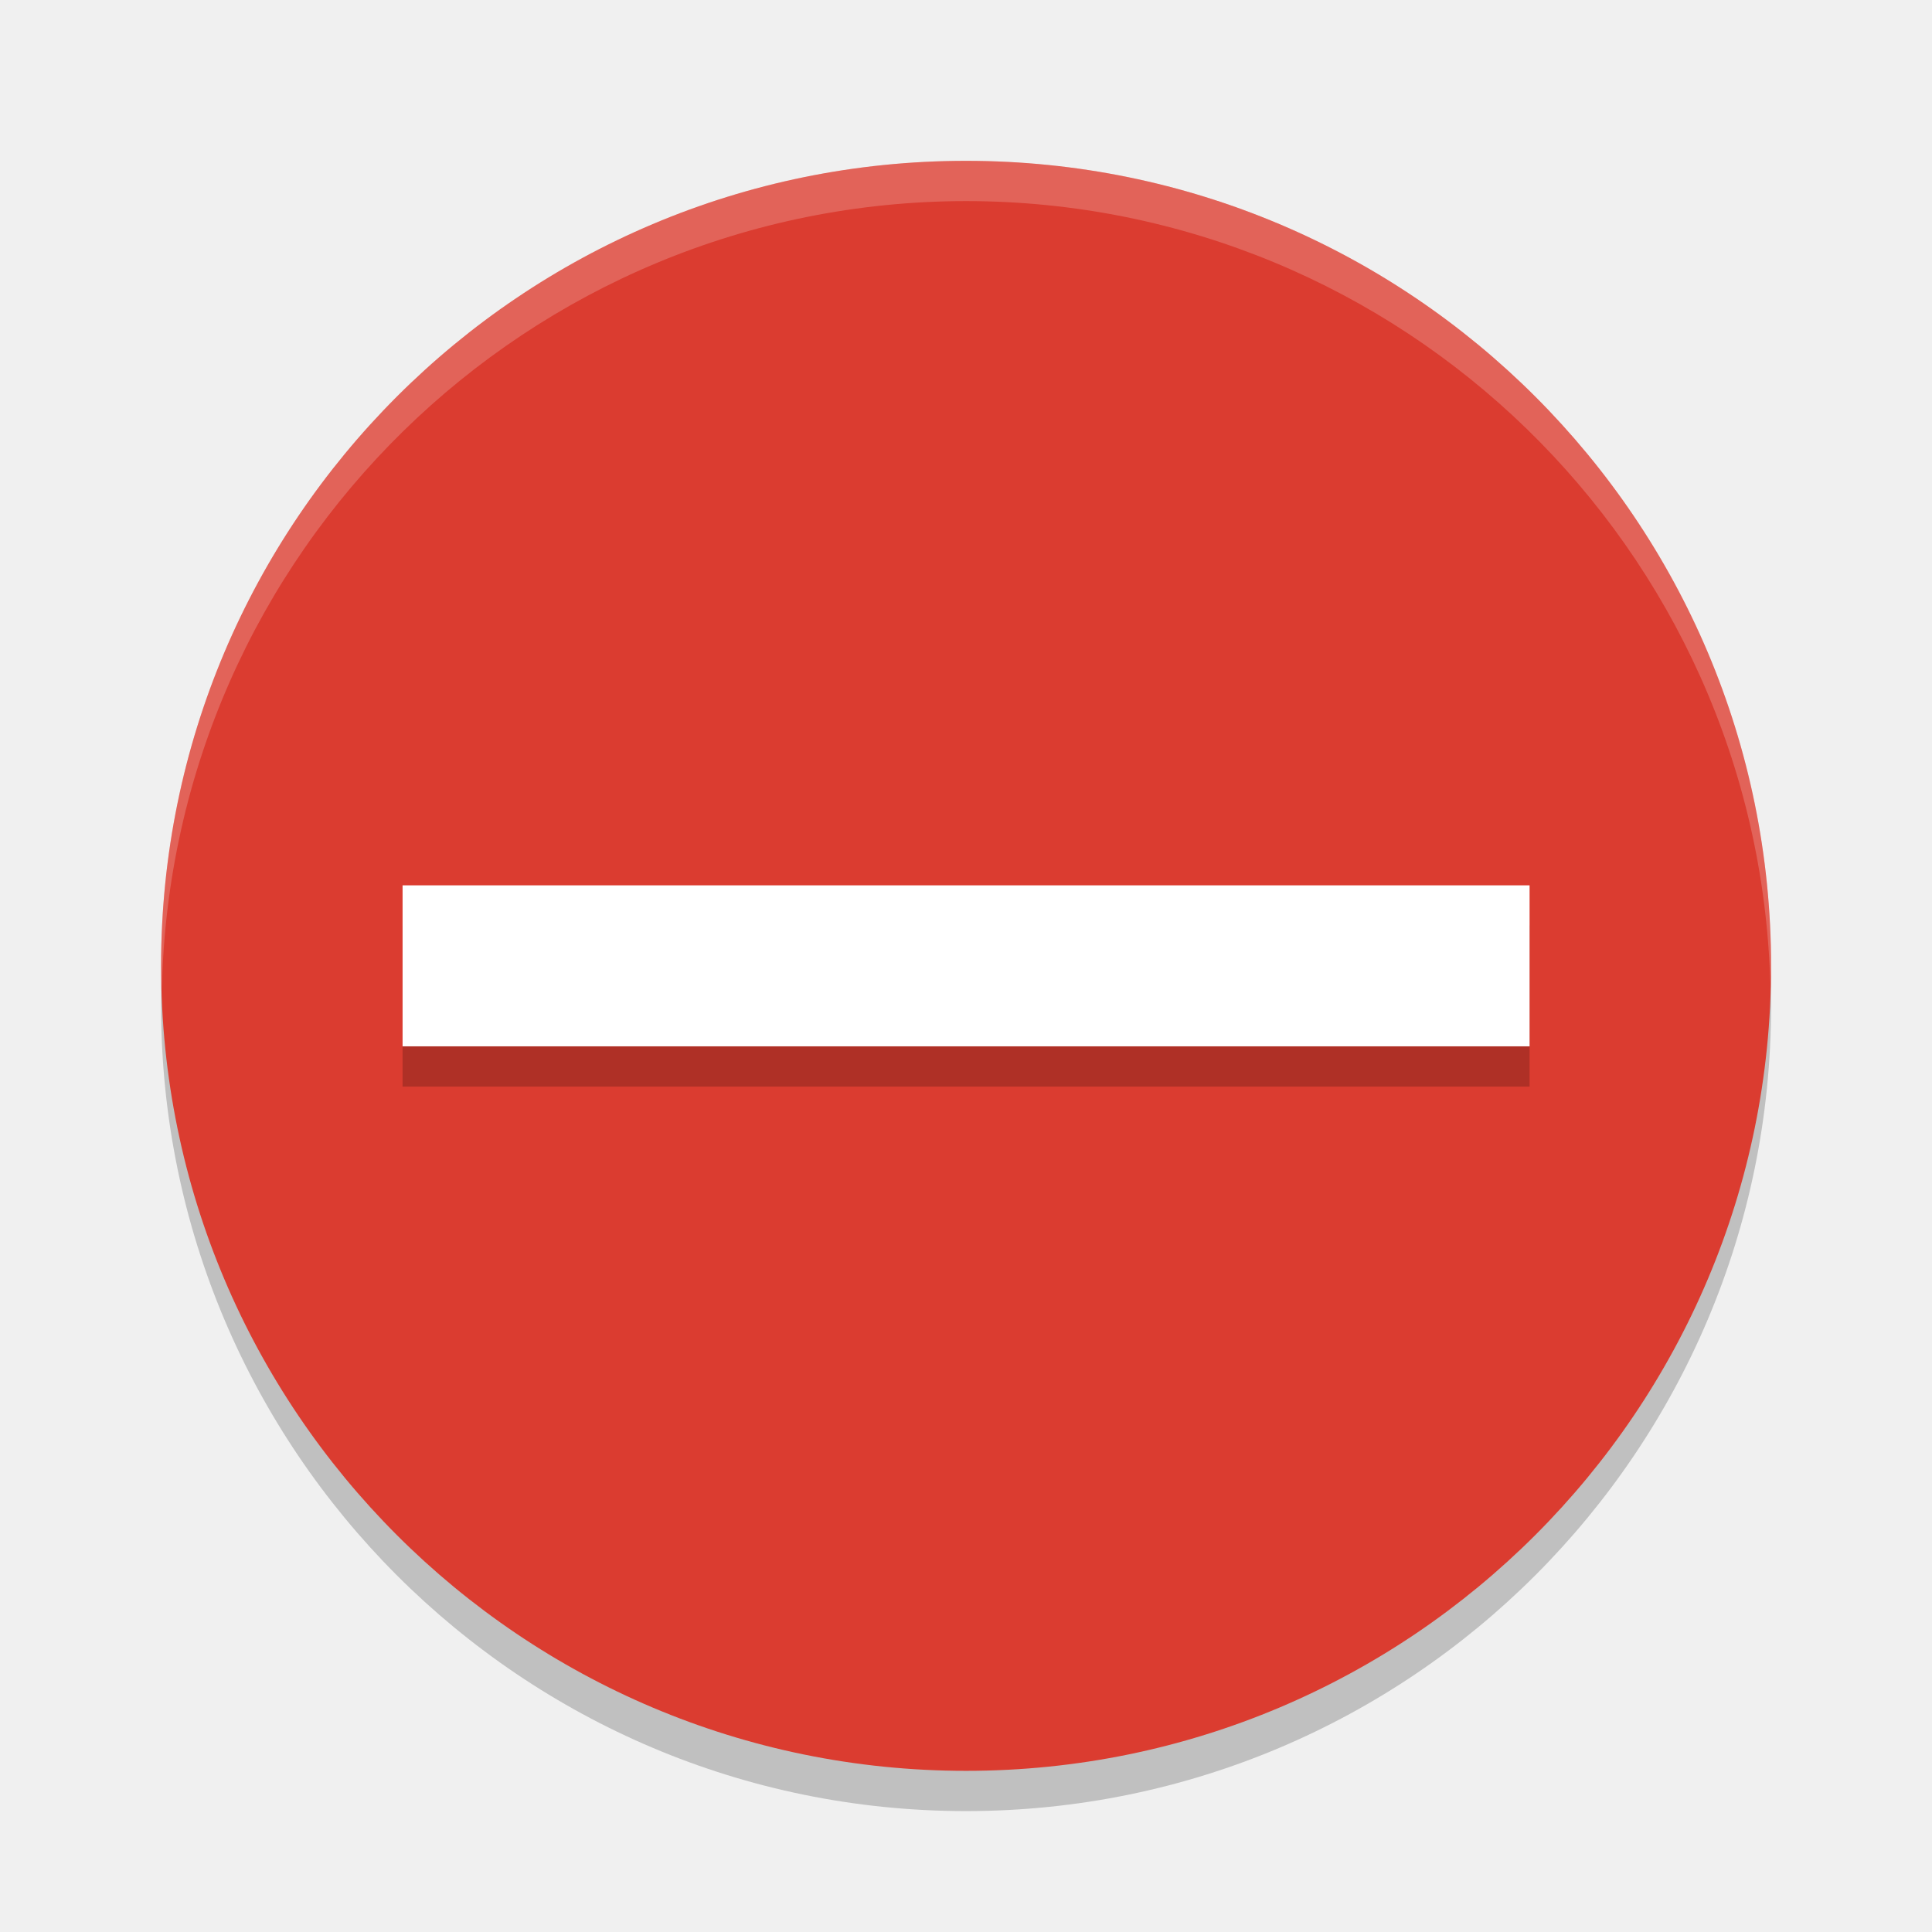
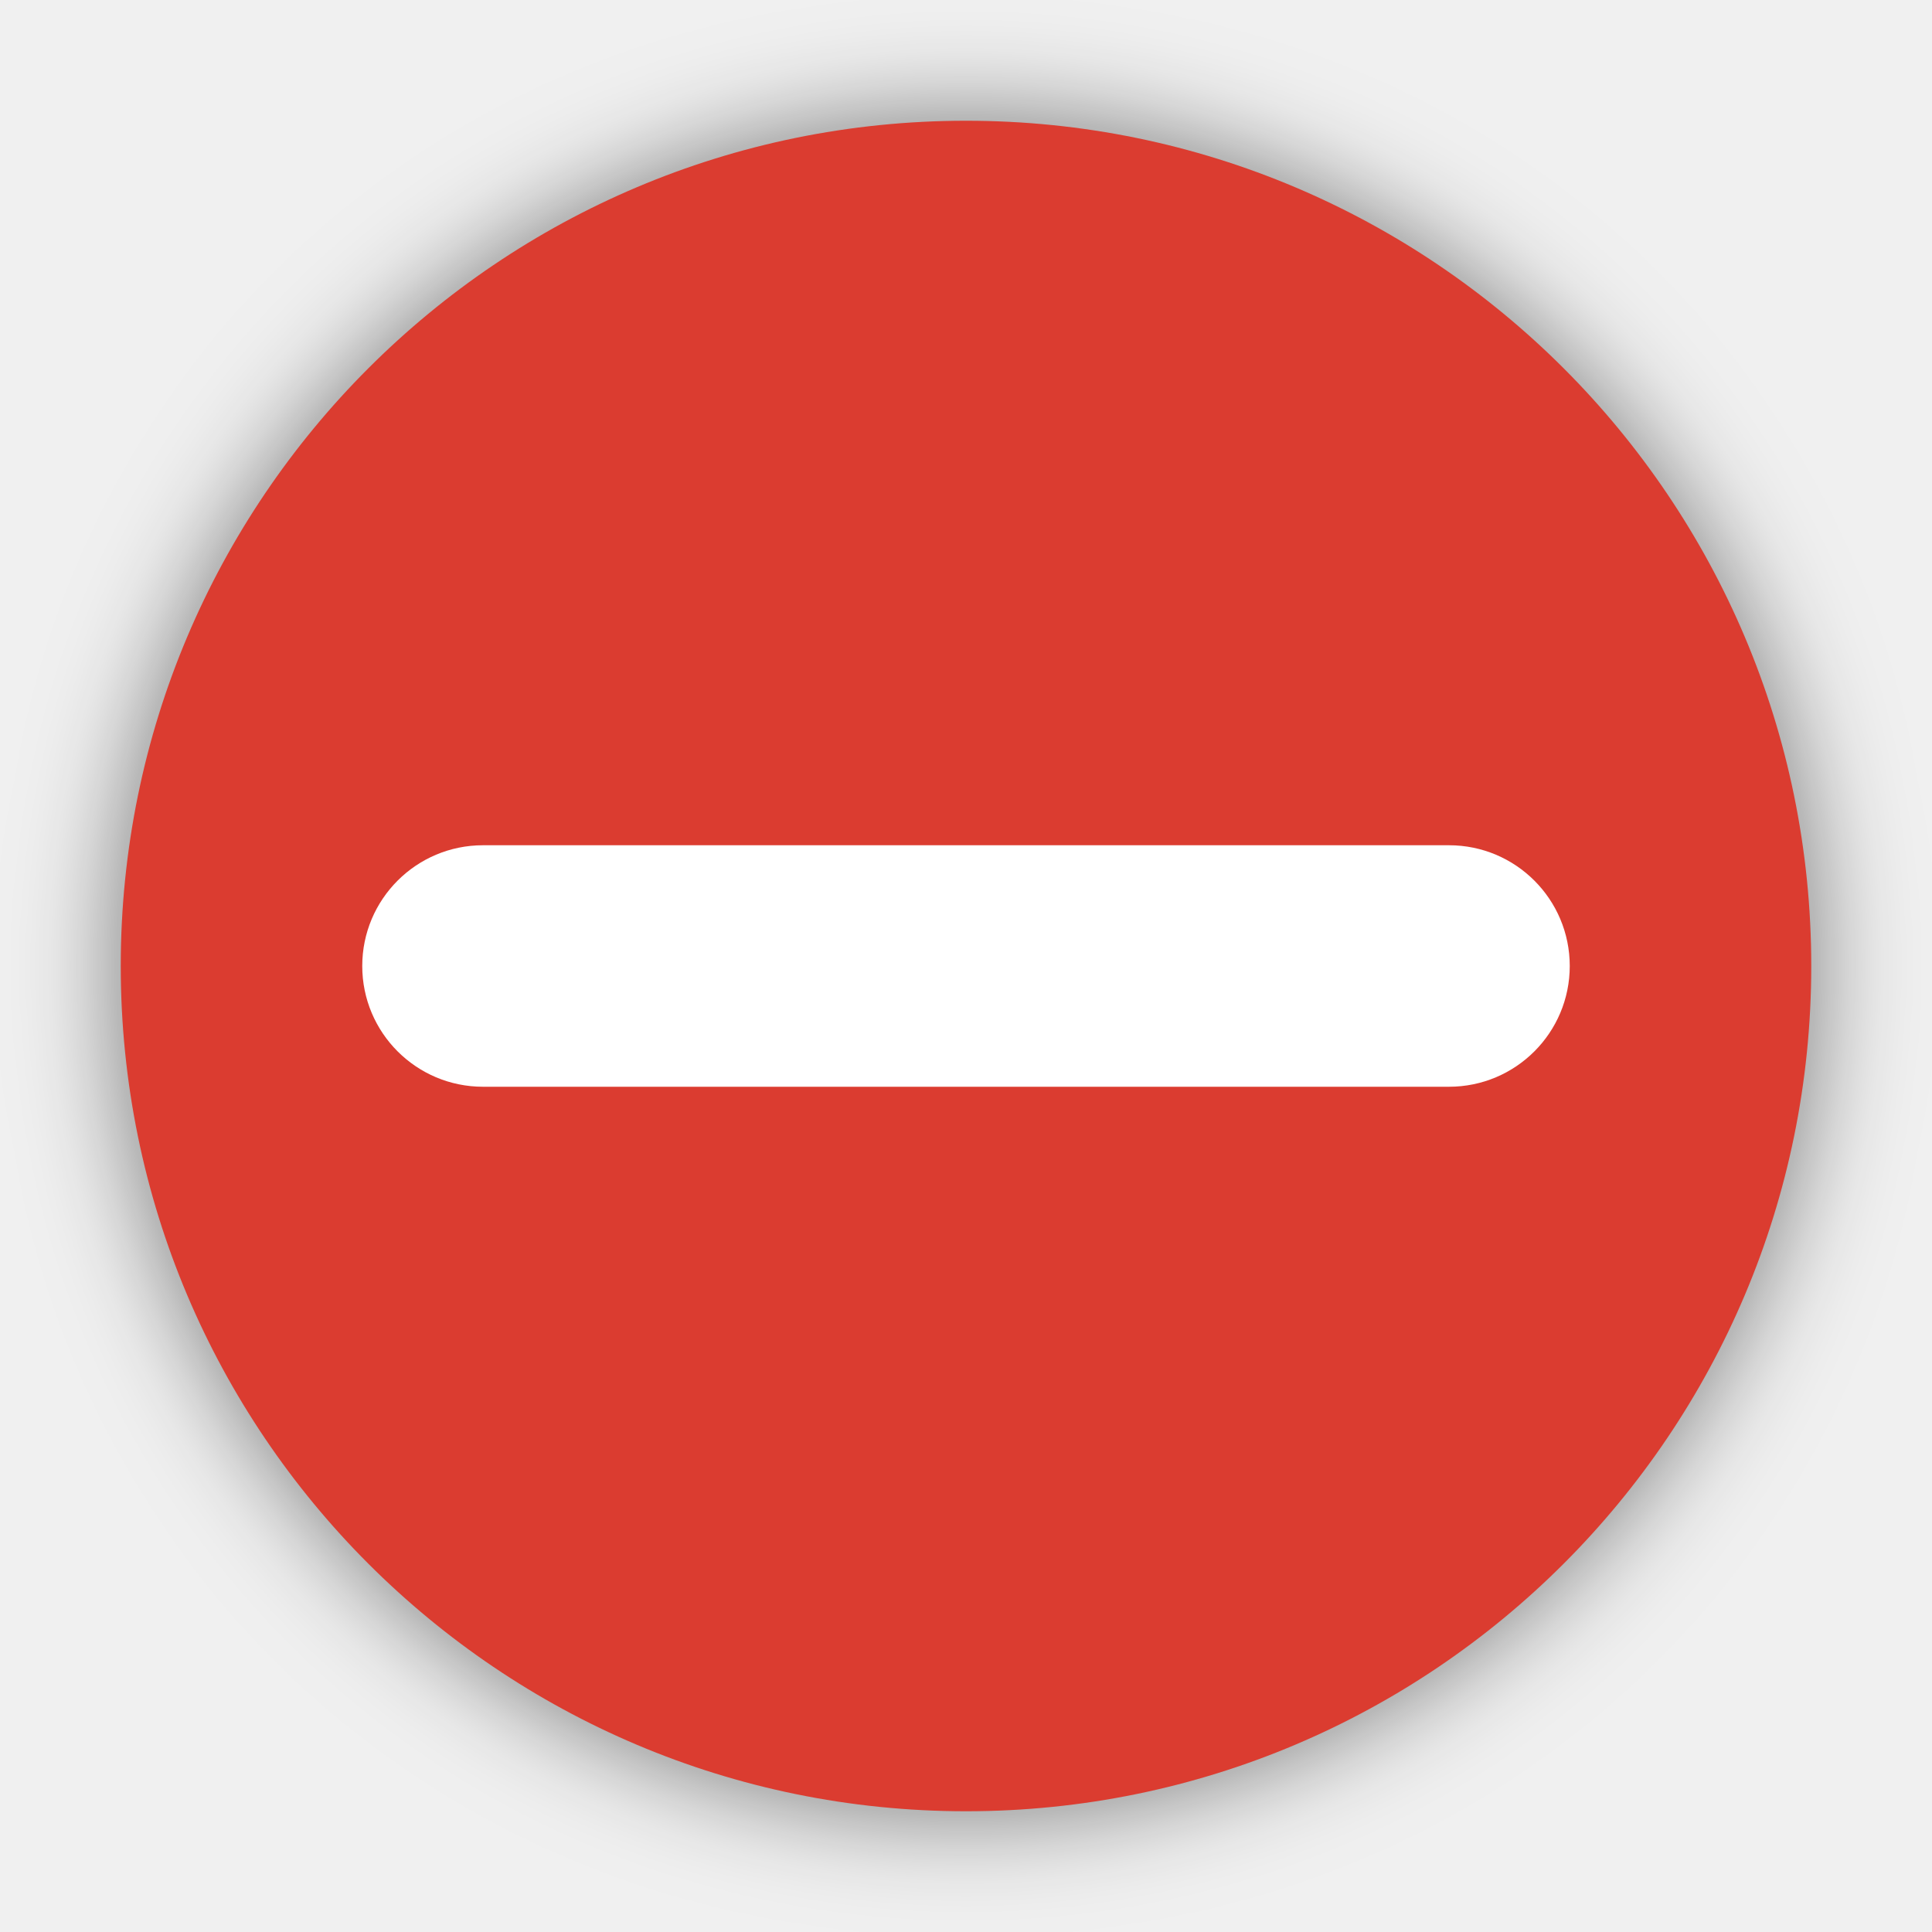
- <svg xmlns="http://www.w3.org/2000/svg" width="48" height="48" version="1.1">
-   <g transform="matrix(2,0,0,2,2.0019,1.996)">
-     <circle cx="11" cy="11.5" r="10" style="opacity:.2" />
-     <circle cx="11" cy="11" r="10" style="fill:#db3c30" />
-     <path d="M 11,1 A 10,10 0 0 0 1,11 10,10 0 0 0 1.01,11.293 10,10 0 0 1 11,1.5 10,10 0 0 1 20.99,11.207 10,10 0 0 0 21,11 10,10 0 0 0 11,1 Z" style="fill:#ffffff;opacity:.2" />
-     <rect x="4" y="10.5" width="14" height="2" style="opacity:.2" />
-     <rect x="4" y="10" width="14" height="2" style="fill:#ffffff" />
-   </g>
+ <svg xmlns="http://www.w3.org/2000/svg" width="32" height="32" version="1.1" id="svg12">
+   <defs id="defs16">
+     <filter style="color-interpolation-filters:sRGB" id="filter1029" x="-0.075" y="-0.075" width="1.15" height="1.15">
+       <feGaussianBlur stdDeviation="0.875" id="feGaussianBlur1031" />
+     </filter>
+   </defs>
+   <circle cx="16" cy="16" r="14" style="opacity:0.5;fill:#000000;fill-opacity:1;filter:url(#filter1029)" id="circle2" />
+   <circle cx="16" cy="16" r="14" style="fill:#db3c30" id="circle4" />
+   <rect x="6" y="14" width="20" height="4" style="fill:#ffffff" id="rect10" rx="2" ry="2" />
</svg>
